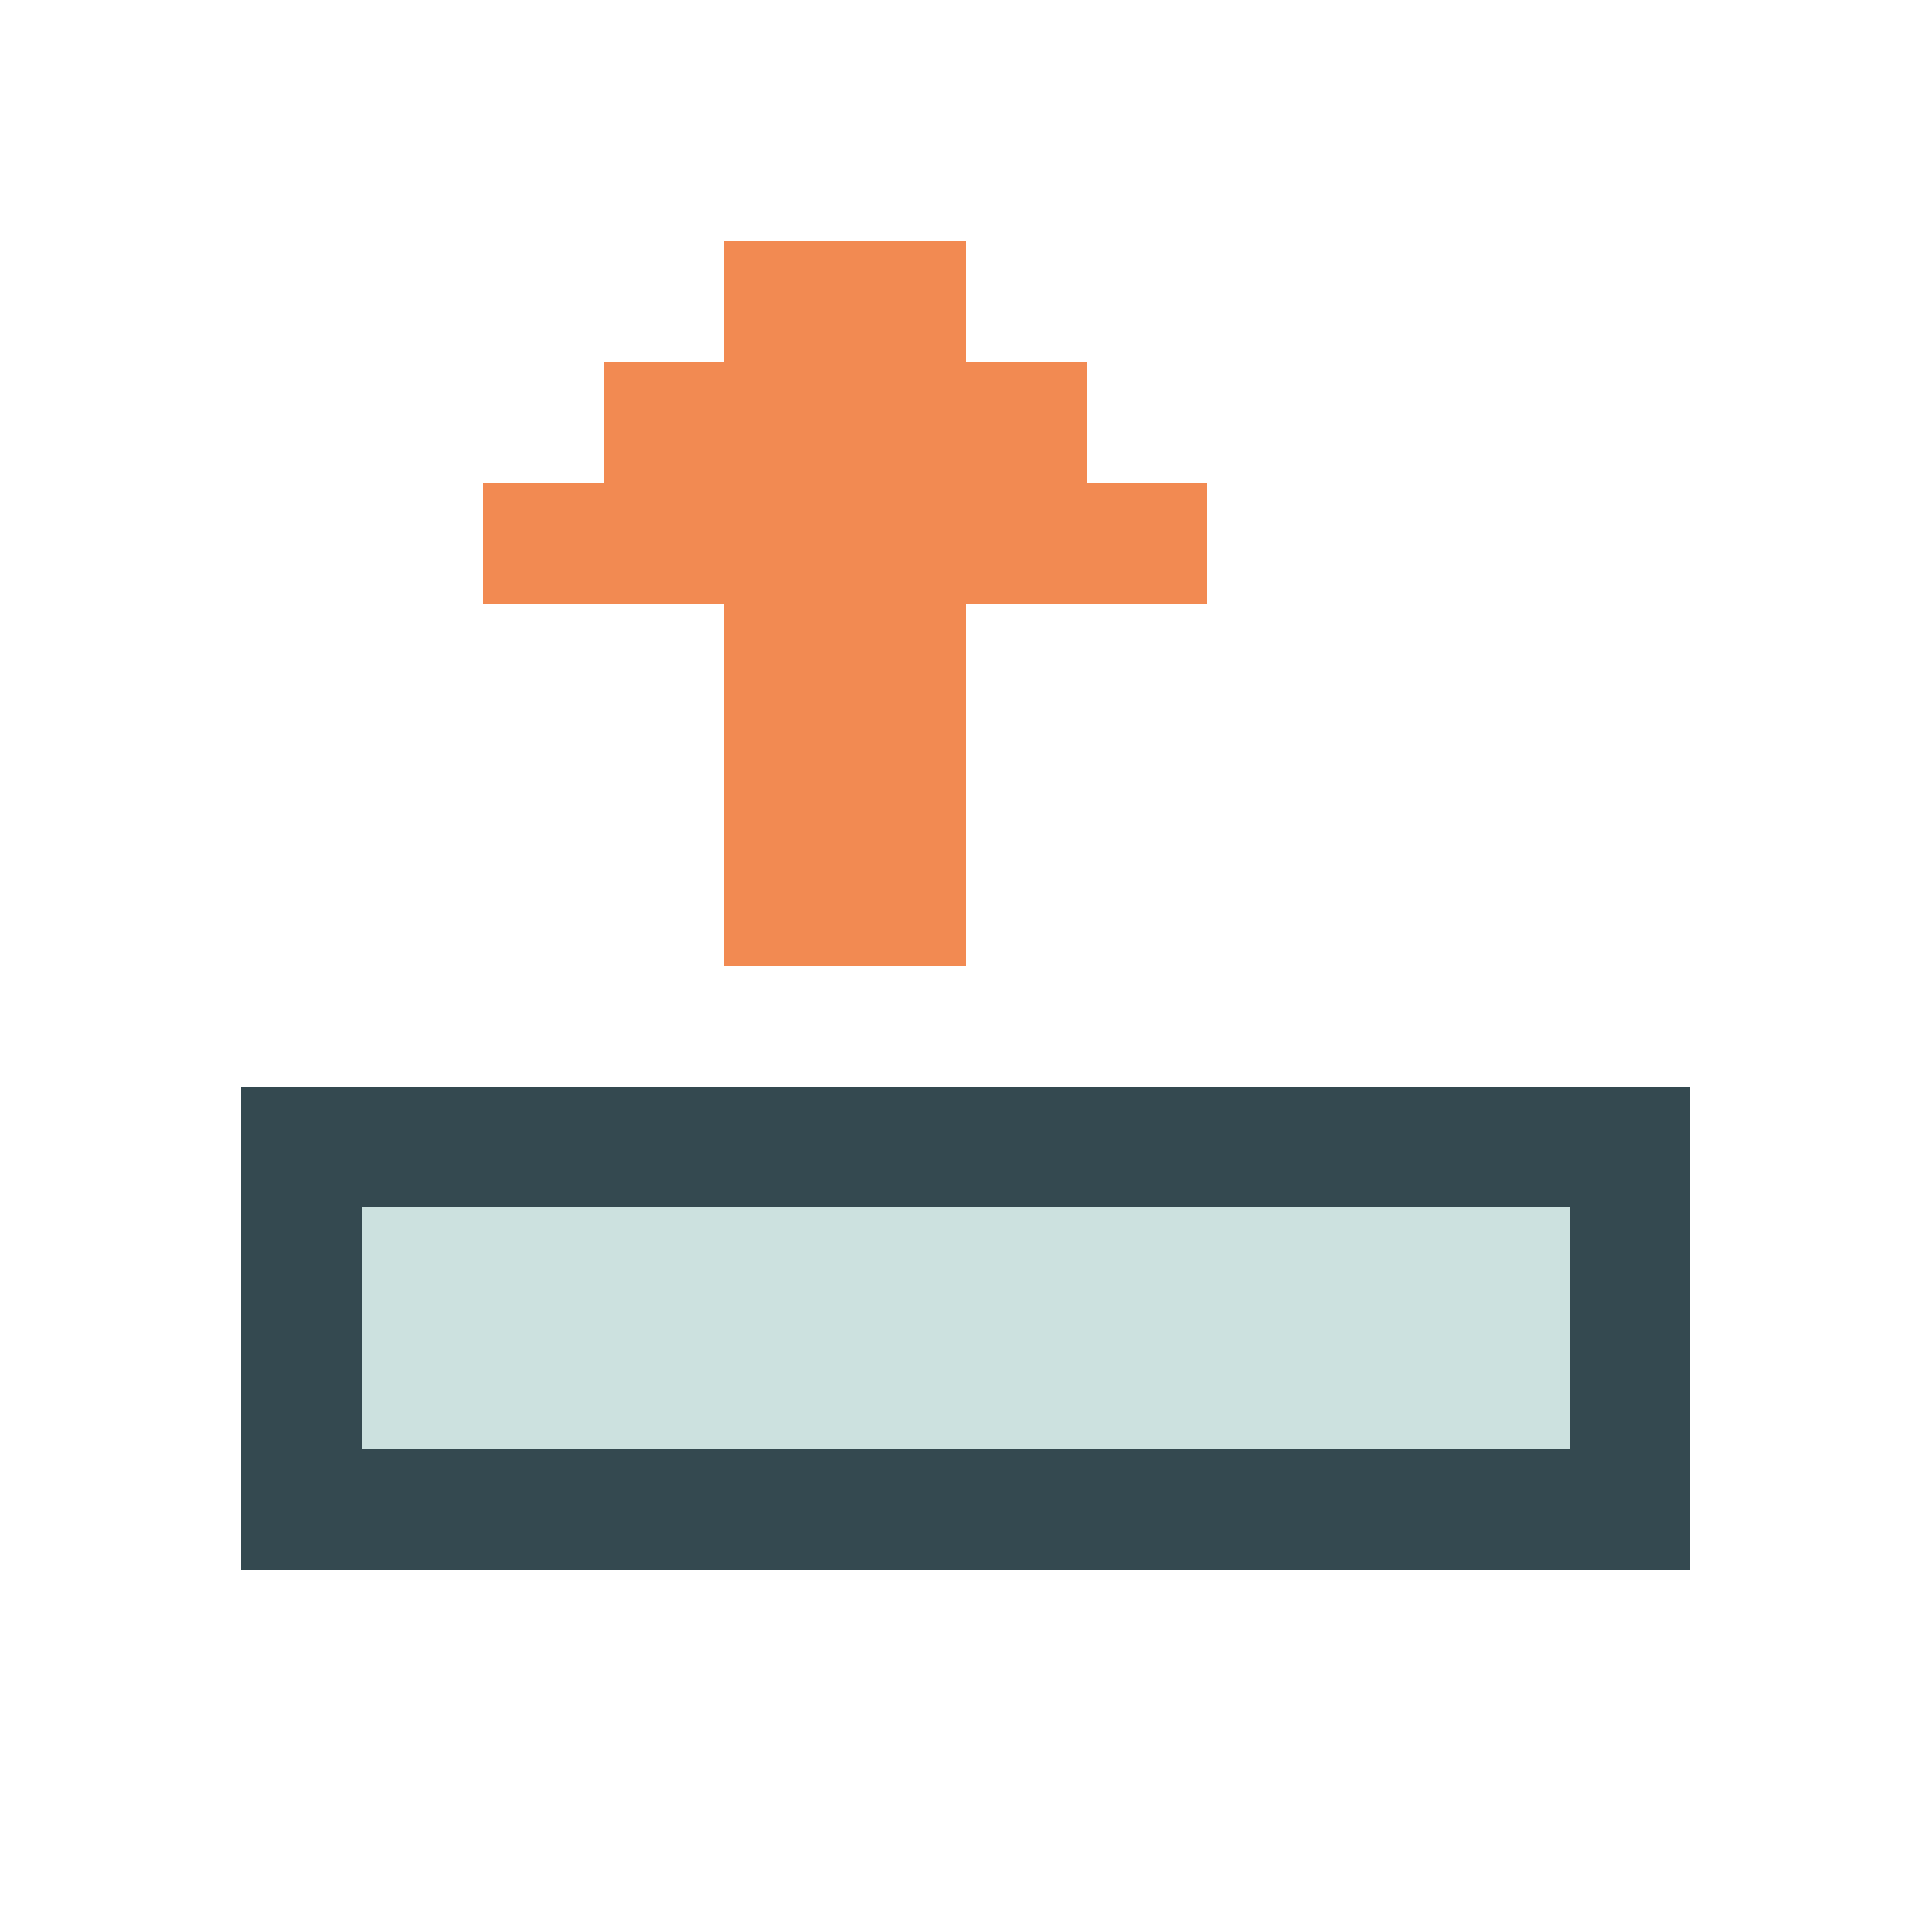
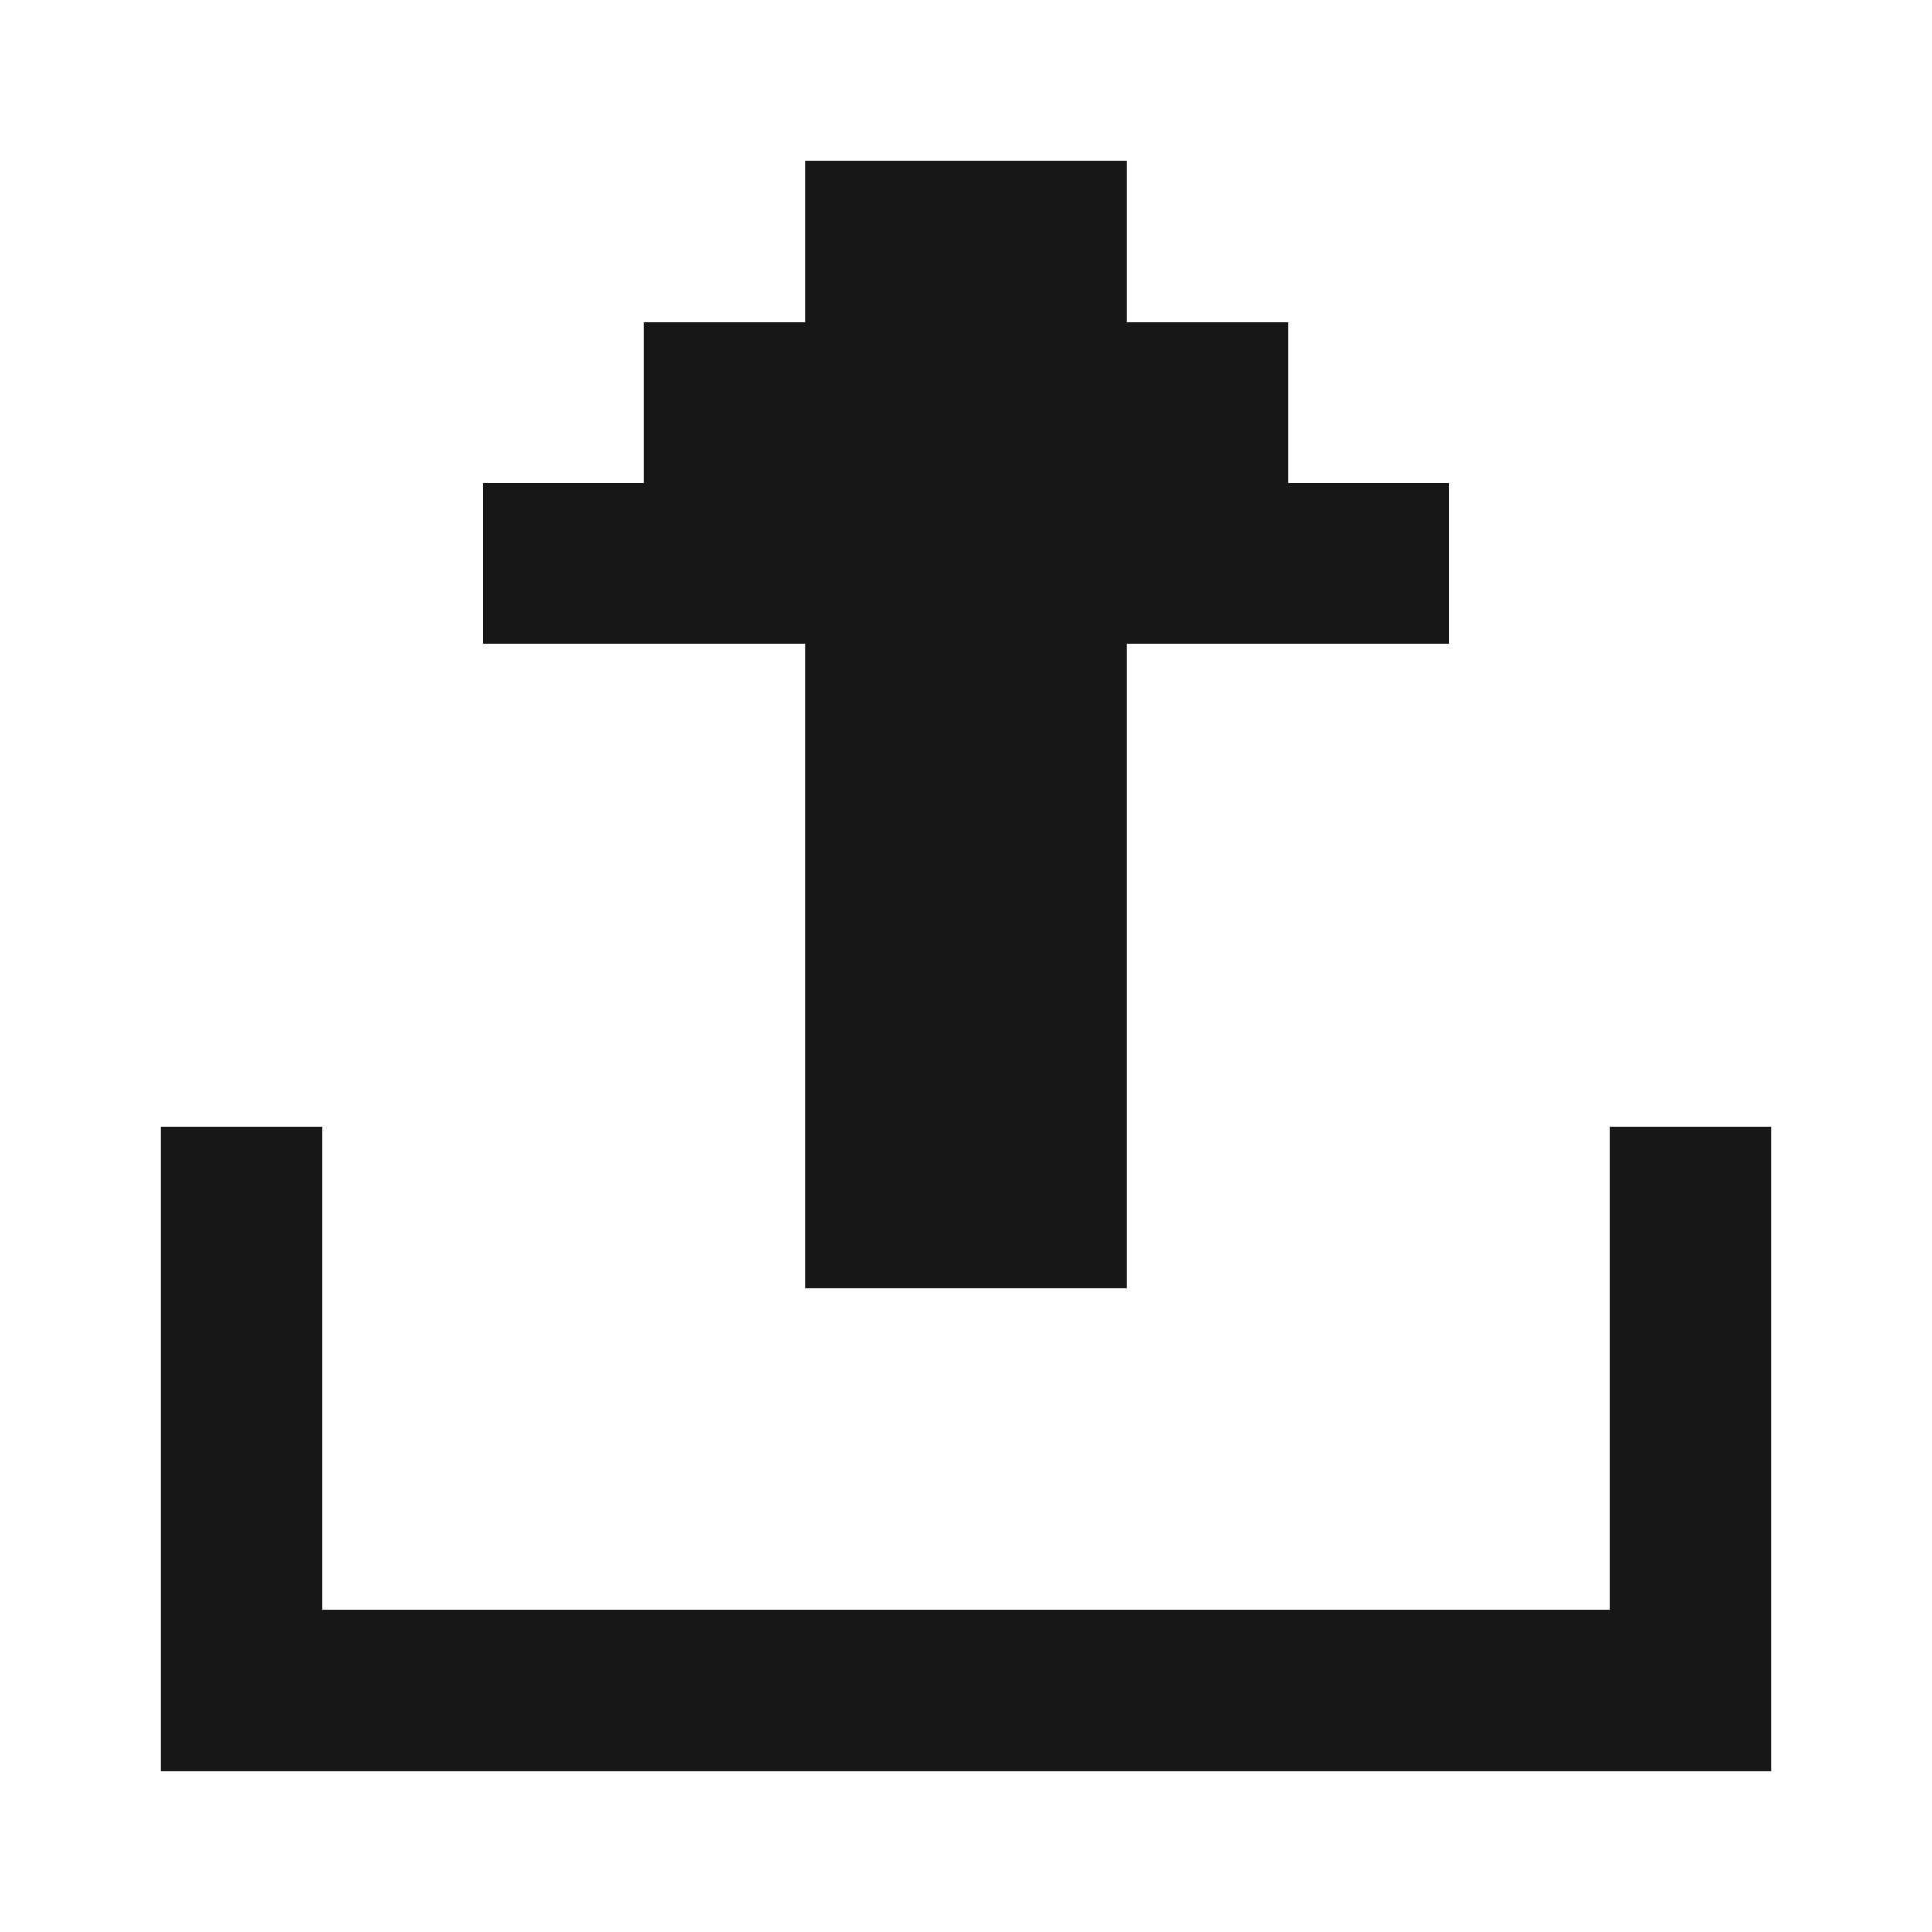
- <svg xmlns="http://www.w3.org/2000/svg" viewBox="0 0 16 16" shape-rendering="crispEdges">
-   <rect x="6" y="2" width="1" height="1" fill="#f28a52" />
-   <rect x="7" y="2" width="1" height="1" fill="#f28a52" />
-   <rect x="5" y="3" width="1" height="1" fill="#f28a52" />
-   <rect x="6" y="3" width="1" height="1" fill="#f28a52" />
-   <rect x="7" y="3" width="1" height="1" fill="#f28a52" />
-   <rect x="8" y="3" width="1" height="1" fill="#f28a52" />
-   <rect x="4" y="4" width="1" height="1" fill="#f28a52" />
-   <rect x="5" y="4" width="1" height="1" fill="#f28a52" />
-   <rect x="6" y="4" width="1" height="1" fill="#f28a52" />
-   <rect x="7" y="4" width="1" height="1" fill="#f28a52" />
-   <rect x="8" y="4" width="1" height="1" fill="#f28a52" />
-   <rect x="9" y="4" width="1" height="1" fill="#f28a52" />
-   <rect x="6" y="5" width="1" height="1" fill="#f28a52" />
-   <rect x="7" y="5" width="1" height="1" fill="#f28a52" />
-   <rect x="6" y="6" width="1" height="1" fill="#f28a52" />
-   <rect x="7" y="6" width="1" height="1" fill="#f28a52" />
-   <rect x="6" y="7" width="1" height="1" fill="#f28a52" />
-   <rect x="7" y="7" width="1" height="1" fill="#f28a52" />
-   <rect x="2" y="9" width="1" height="1" fill="#344950" />
-   <rect x="3" y="9" width="1" height="1" fill="#344950" />
-   <rect x="4" y="9" width="1" height="1" fill="#344950" />
-   <rect x="5" y="9" width="1" height="1" fill="#344950" />
-   <rect x="6" y="9" width="1" height="1" fill="#344950" />
-   <rect x="7" y="9" width="1" height="1" fill="#344950" />
-   <rect x="8" y="9" width="1" height="1" fill="#344950" />
-   <rect x="9" y="9" width="1" height="1" fill="#344950" />
-   <rect x="10" y="9" width="1" height="1" fill="#344950" />
-   <rect x="11" y="9" width="1" height="1" fill="#344950" />
-   <rect x="12" y="9" width="1" height="1" fill="#344950" />
-   <rect x="13" y="9" width="1" height="1" fill="#344950" />
-   <rect x="2" y="10" width="1" height="1" fill="#344950" />
-   <rect x="3" y="10" width="1" height="1" fill="#cce1df" />
-   <rect x="4" y="10" width="1" height="1" fill="#cce1df" />
-   <rect x="5" y="10" width="1" height="1" fill="#cce1df" />
-   <rect x="6" y="10" width="1" height="1" fill="#cce1df" />
-   <rect x="7" y="10" width="1" height="1" fill="#cce1df" />
-   <rect x="8" y="10" width="1" height="1" fill="#cce1df" />
-   <rect x="9" y="10" width="1" height="1" fill="#cce1df" />
-   <rect x="10" y="10" width="1" height="1" fill="#cce1df" />
-   <rect x="11" y="10" width="1" height="1" fill="#cce1df" />
-   <rect x="12" y="10" width="1" height="1" fill="#cce1df" />
-   <rect x="13" y="10" width="1" height="1" fill="#344950" />
-   <rect x="2" y="11" width="1" height="1" fill="#344950" />
-   <rect x="3" y="11" width="1" height="1" fill="#cce1df" />
-   <rect x="4" y="11" width="1" height="1" fill="#cce1df" />
-   <rect x="5" y="11" width="1" height="1" fill="#cce1df" />
-   <rect x="6" y="11" width="1" height="1" fill="#cce1df" />
-   <rect x="7" y="11" width="1" height="1" fill="#cce1df" />
-   <rect x="8" y="11" width="1" height="1" fill="#cce1df" />
-   <rect x="9" y="11" width="1" height="1" fill="#cce1df" />
-   <rect x="10" y="11" width="1" height="1" fill="#cce1df" />
-   <rect x="11" y="11" width="1" height="1" fill="#cce1df" />
-   <rect x="12" y="11" width="1" height="1" fill="#cce1df" />
-   <rect x="13" y="11" width="1" height="1" fill="#344950" />
-   <rect x="2" y="12" width="1" height="1" fill="#344950" />
-   <rect x="3" y="12" width="1" height="1" fill="#344950" />
-   <rect x="4" y="12" width="1" height="1" fill="#344950" />
-   <rect x="5" y="12" width="1" height="1" fill="#344950" />
-   <rect x="6" y="12" width="1" height="1" fill="#344950" />
-   <rect x="7" y="12" width="1" height="1" fill="#344950" />
-   <rect x="8" y="12" width="1" height="1" fill="#344950" />
-   <rect x="9" y="12" width="1" height="1" fill="#344950" />
-   <rect x="10" y="12" width="1" height="1" fill="#344950" />
-   <rect x="11" y="12" width="1" height="1" fill="#344950" />
-   <rect x="12" y="12" width="1" height="1" fill="#344950" />
-   <rect x="13" y="12" width="1" height="1" fill="#344950" />
+ <svg xmlns="http://www.w3.org/2000/svg" viewBox="0 0 24 24" shape-rendering="crispEdges">
+   <path fill="#171717" fill-rule="evenodd" d="M10 2h4v2h2v2h2v2h-4v8h-4V8H6V6h2V4h2z M2 14h2v6h16v-6h2v8H2z" />
</svg>
